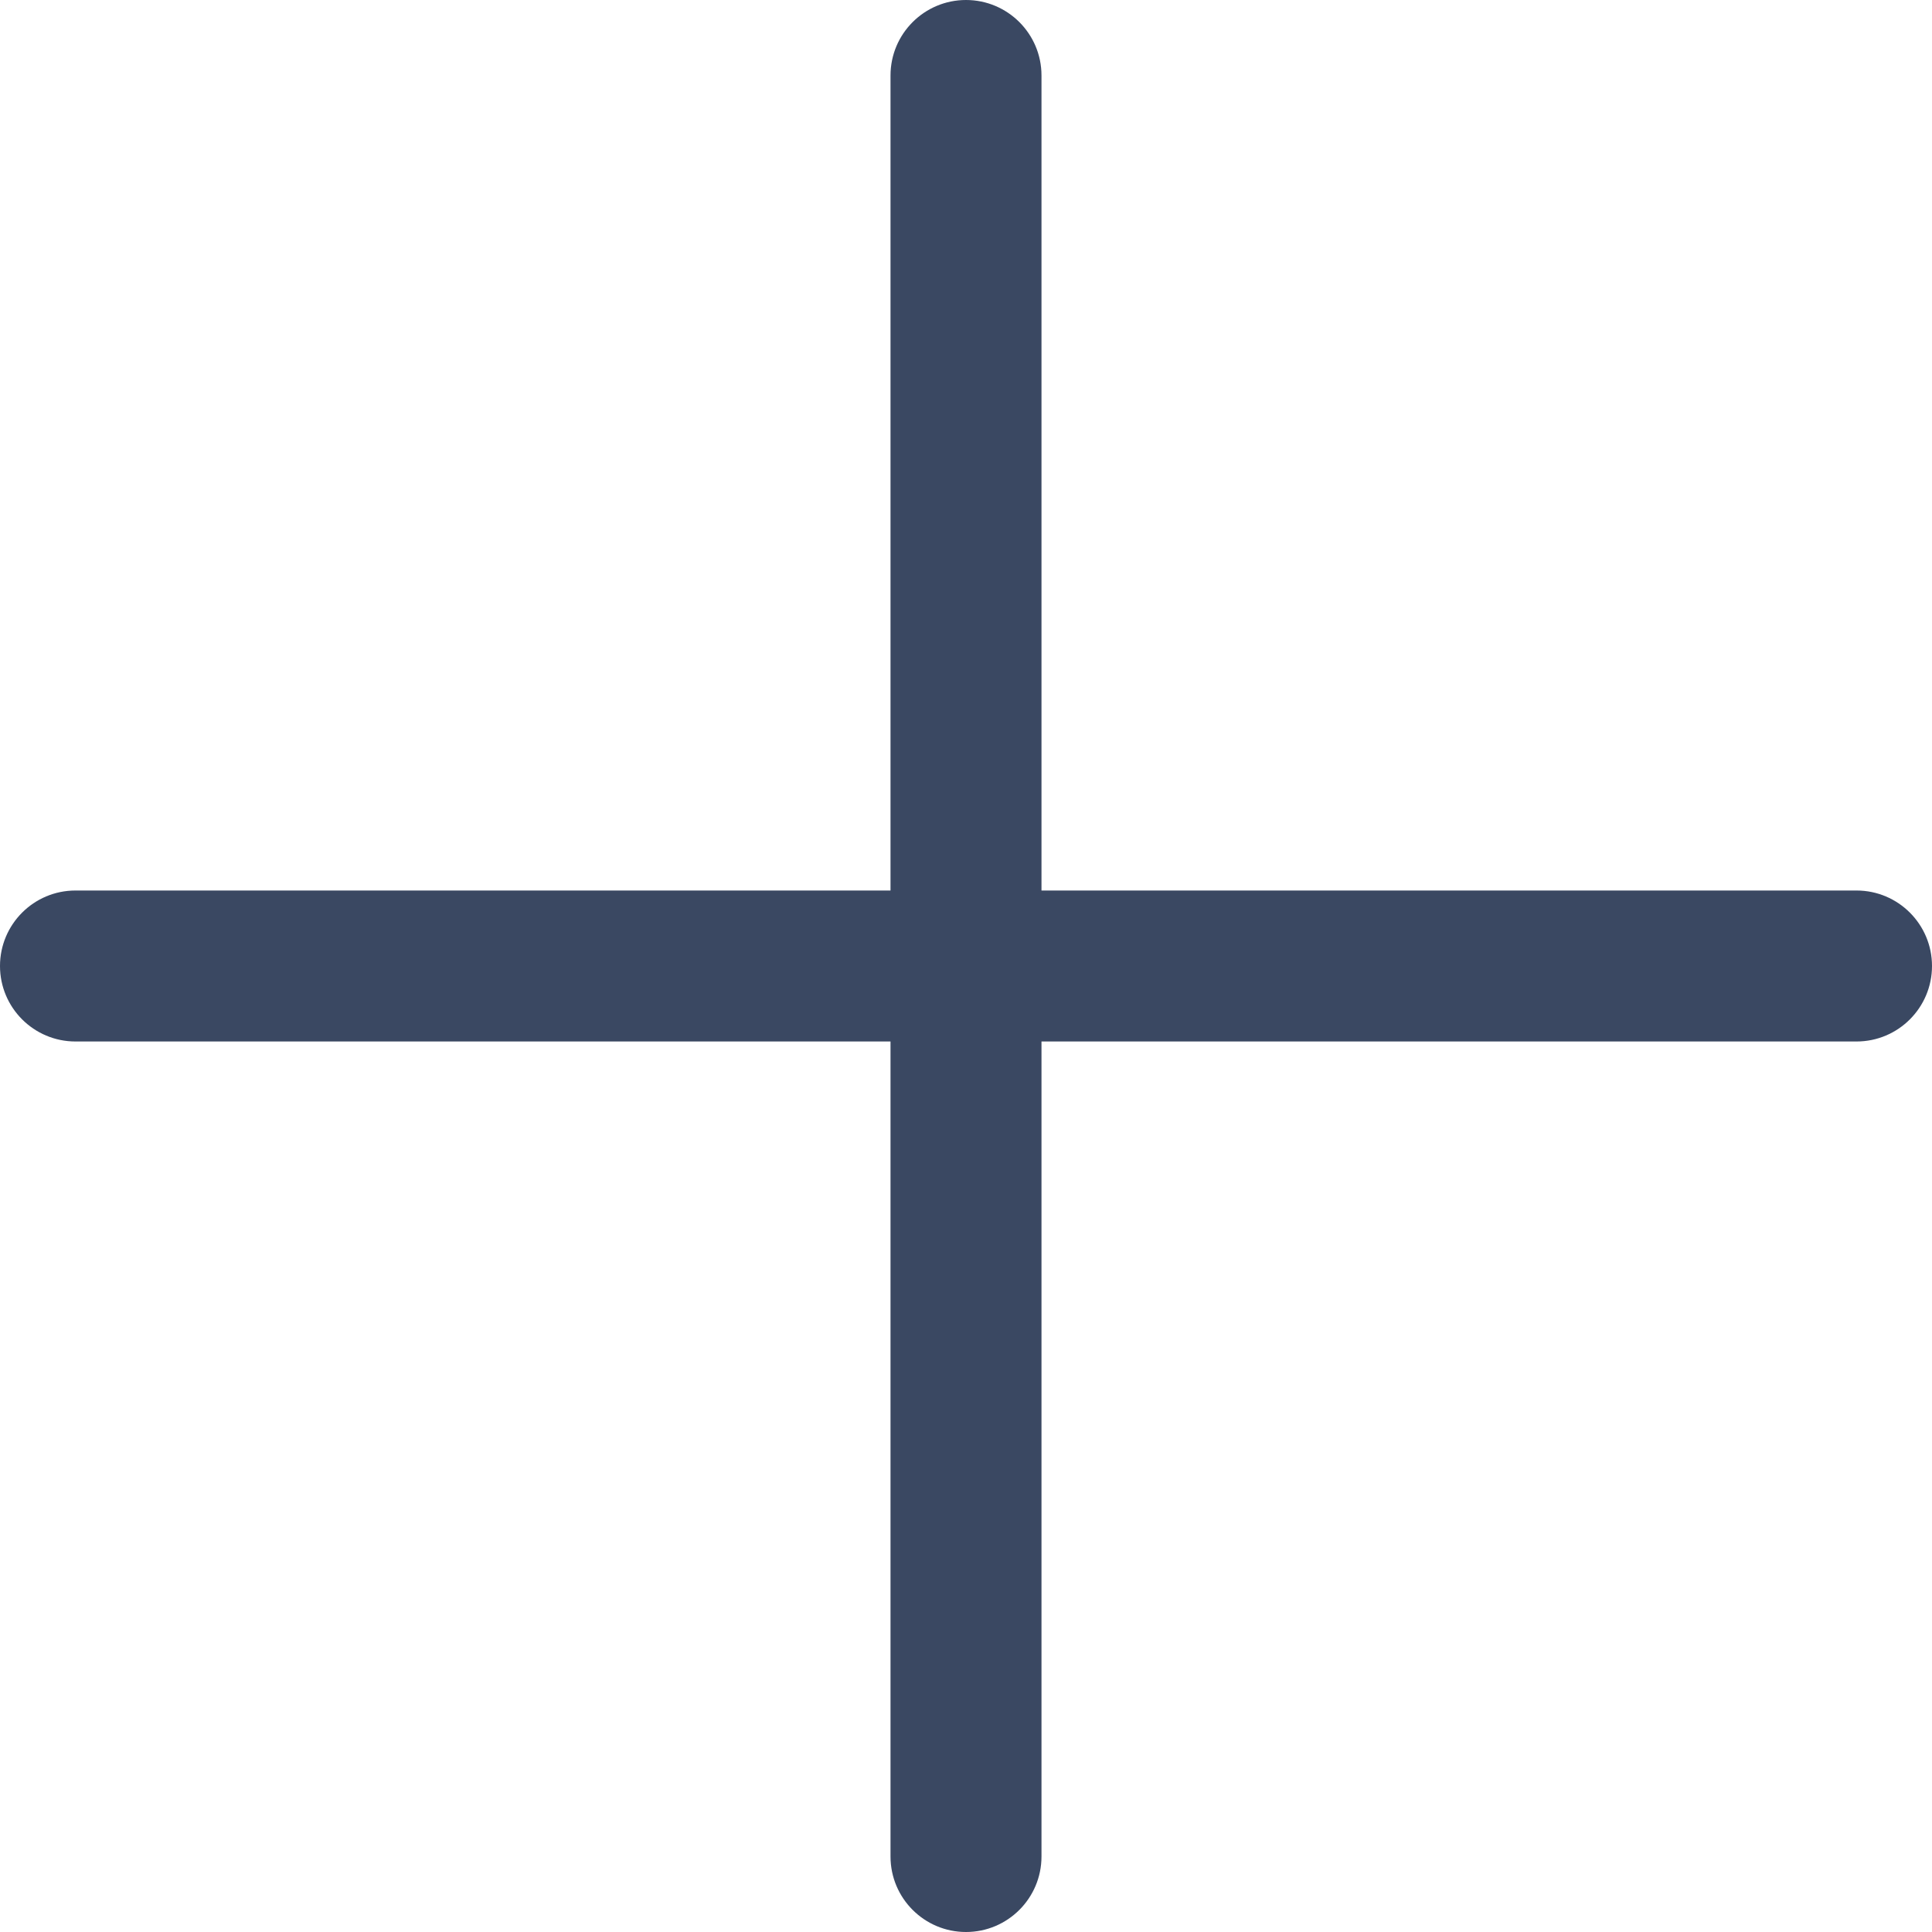
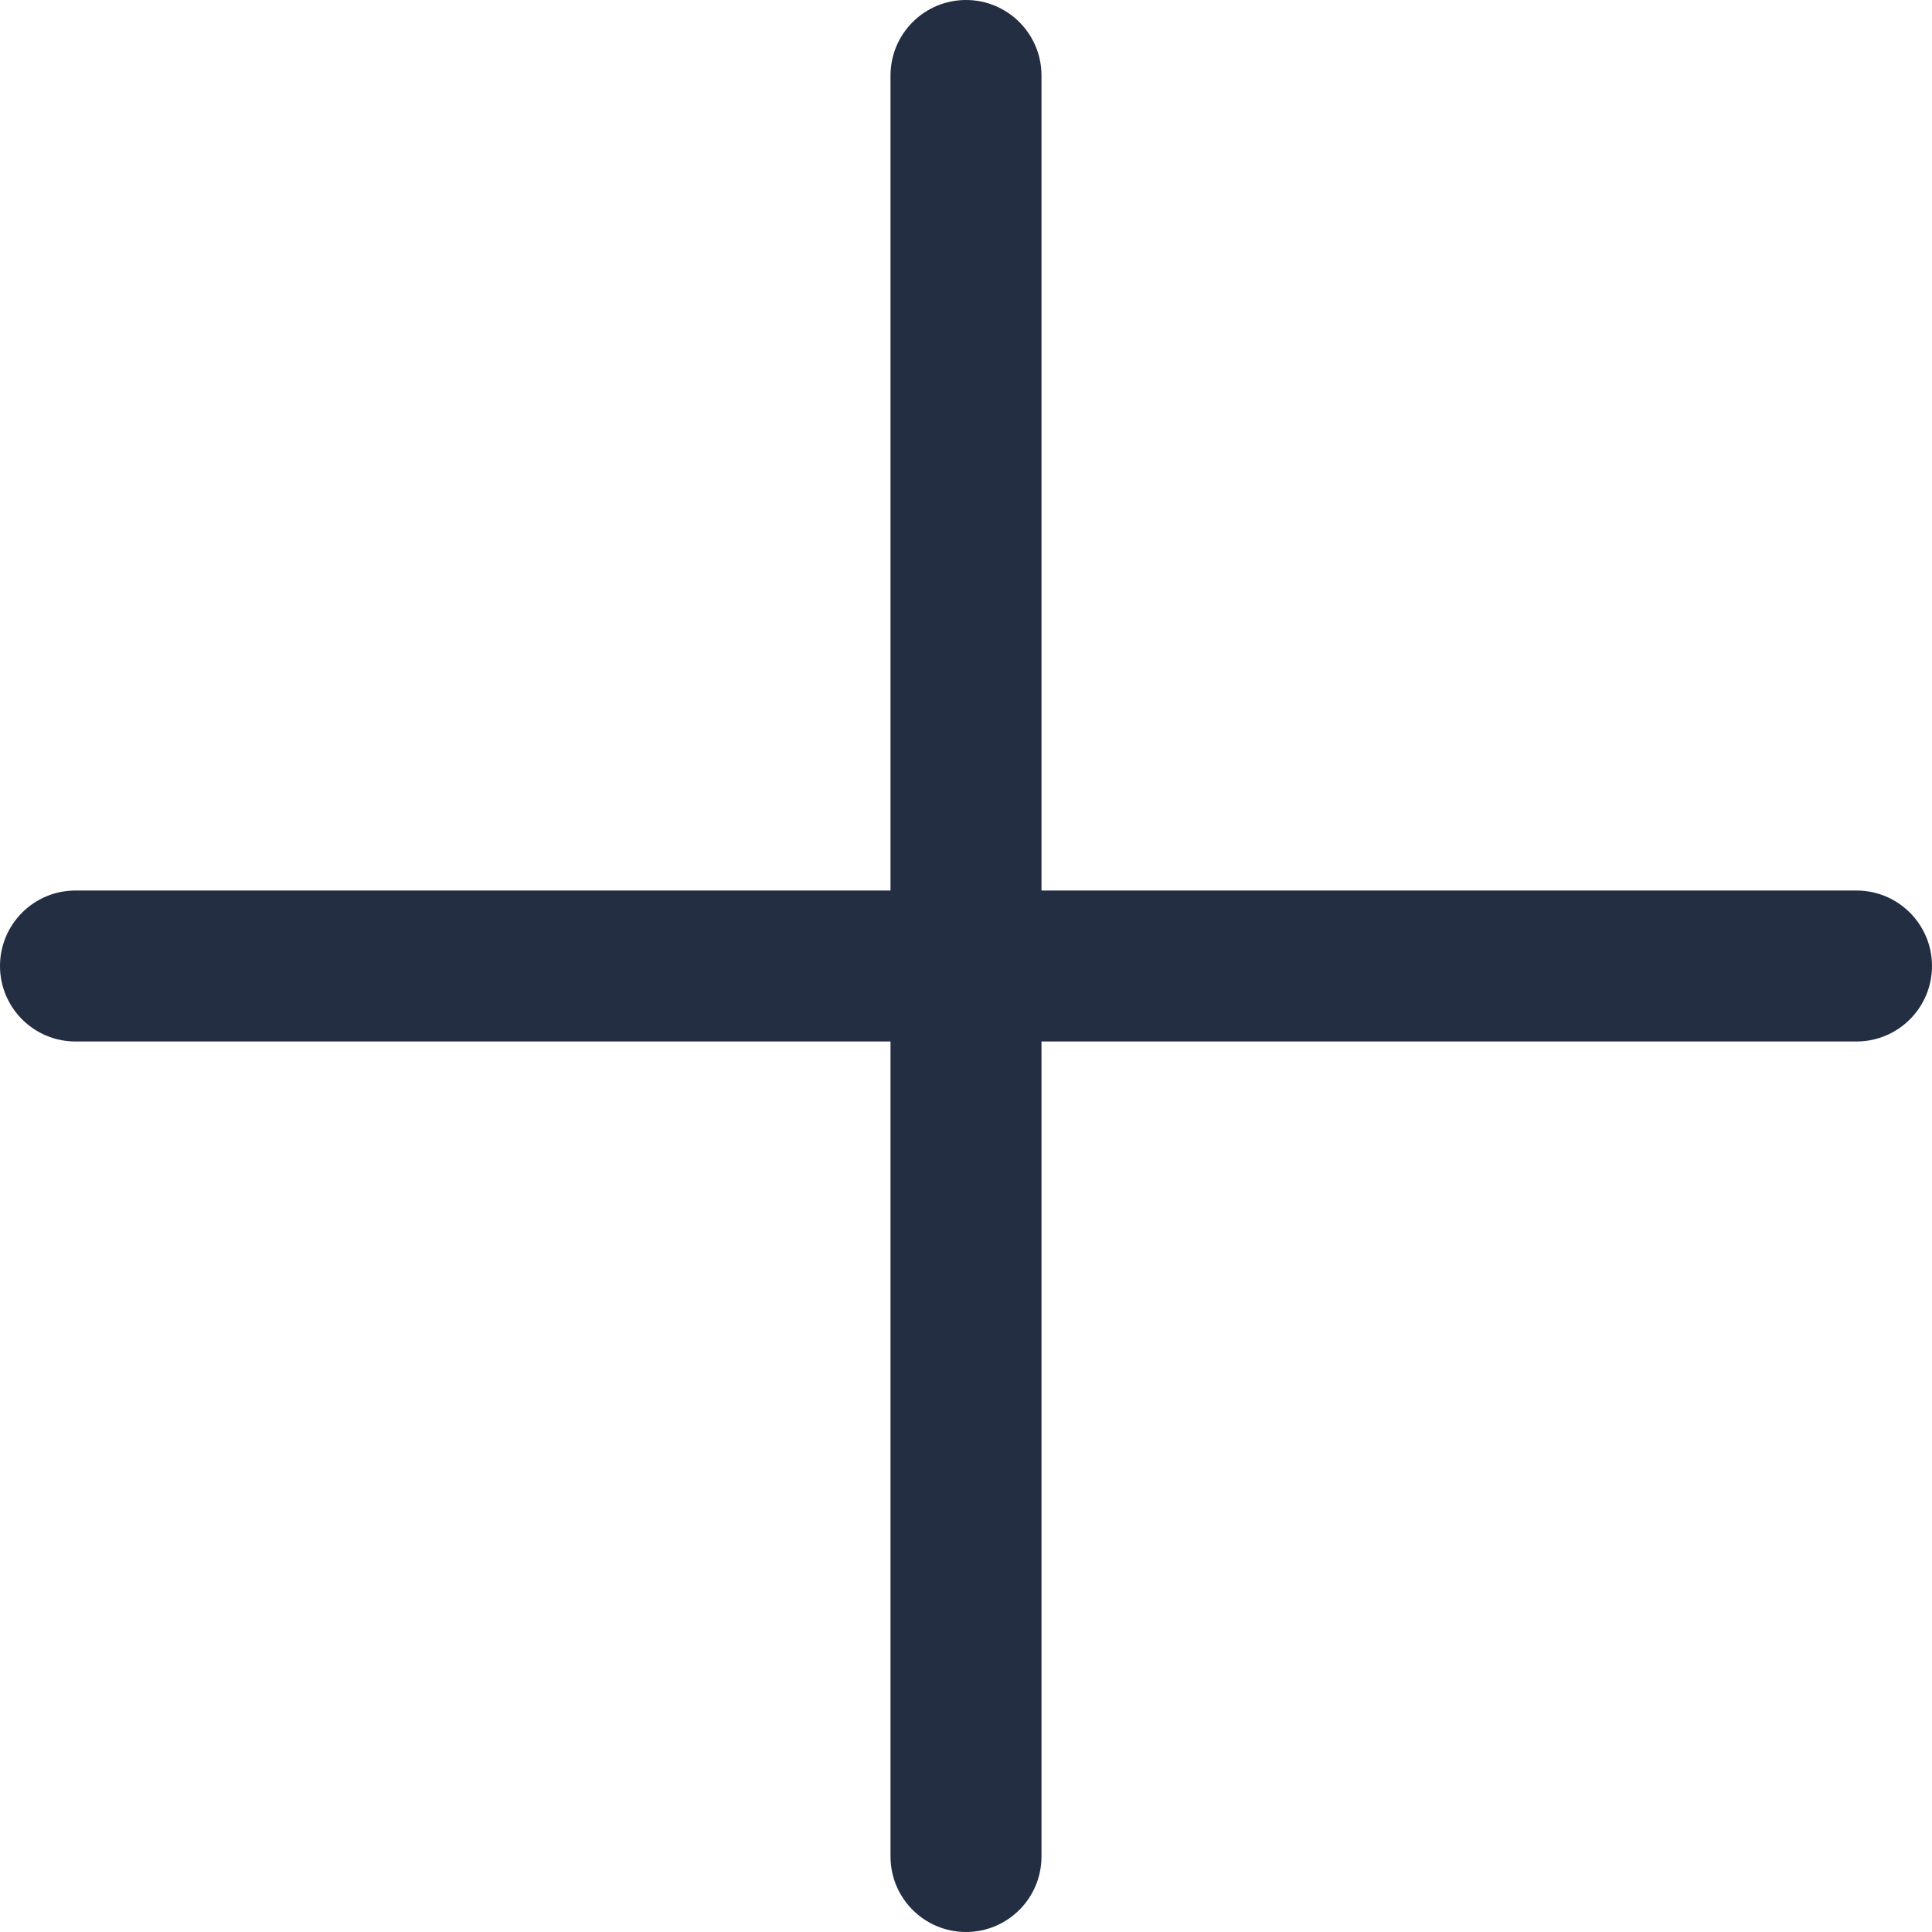
<svg xmlns="http://www.w3.org/2000/svg" width="14" height="14" viewBox="0 0 14 14" fill="none">
-   <path d="M13.453 6.453H7.547V0.547C7.547 0.245 7.302 0 7 0C6.698 0 6.453 0.245 6.453 0.547V6.453H0.547C0.245 6.453 0 6.698 0 7C0 7.302 0.245 7.547 0.547 7.547H6.453V13.453C6.453 13.755 6.698 14 7 14C7.302 14 7.547 13.755 7.547 13.453V7.547H13.453C13.755 7.547 14 7.302 14 7C14 6.698 13.755 6.453 13.453 6.453Z" fill="#3A4862" />
+   <path d="M13.453 6.453H7.547V0.547C7.547 0.245 7.302 0 7 0C6.698 0 6.453 0.245 6.453 0.547V6.453H0.547C0.245 6.453 0 6.698 0 7C0 7.302 0.245 7.547 0.547 7.547H6.453V13.453C6.453 13.755 6.698 14 7 14C7.302 14 7.547 13.755 7.547 13.453V7.547H13.453C13.755 7.547 14 7.302 14 7C14 6.698 13.755 6.453 13.453 6.453Z" fill="#232E42" />
</svg>
